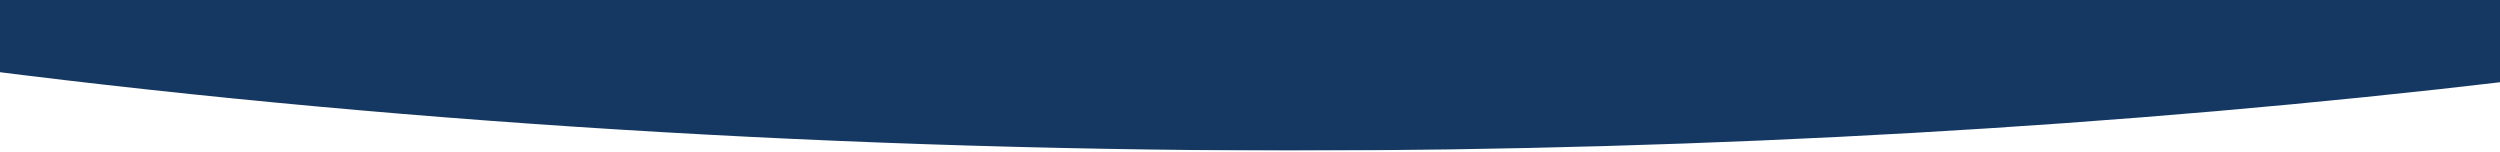
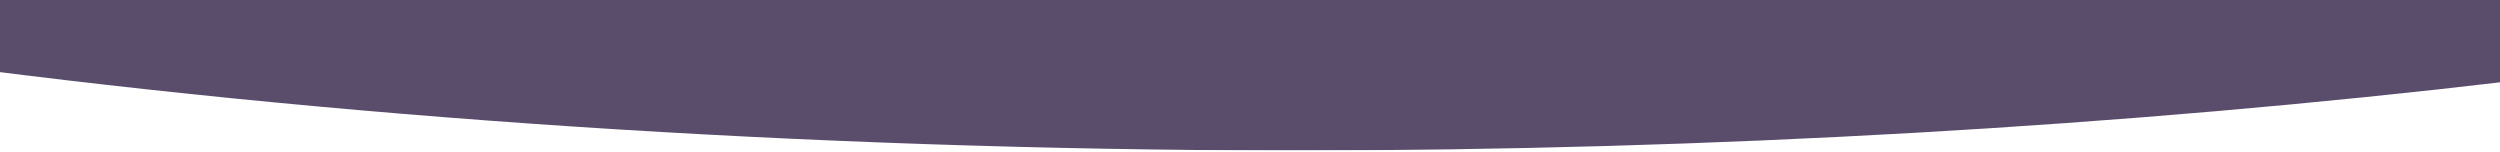
- <svg xmlns="http://www.w3.org/2000/svg" width="1440" height="87" viewBox="0 0 1440 87" fill="none">
-   <mask id="mask0" mask-type="alpha" maskUnits="userSpaceOnUse" x="0" y="-1" width="1440" height="88">
-     <rect x="1440" y="86.738" width="1440" height="86.738" transform="rotate(-180 1440 86.7378)" fill="#C4C4C4" />
+ <svg xmlns="http://www.w3.org/2000/svg" version="1.1" id="Layer_1" x="0px" y="0px" viewBox="0 0 1440 87" style="enable-background:new 0 0 1440 87;" xml:space="preserve">
+   <style type="text/css">
+ 	.st0{fill:#C4C4C4;filter:url(#Adobe_OpacityMaskFilter);}
+ 	.st1{mask:url(#mask0_1_);}
+ 	.st2{fill:#281840;}
+ </style>
+   <defs>
+     <filter id="Adobe_OpacityMaskFilter" filterUnits="userSpaceOnUse" x="-1289" y="-951.4" width="3879" height="1038.2">
+       <feColorMatrix type="matrix" values="1 0 0 0 0  0 1 0 0 0  0 0 1 0 0  0 0 0 1 0" />
+     </filter>
+   </defs>
+   <mask maskUnits="userSpaceOnUse" x="-1289" y="-951.4" width="3879" height="1038.2" id="mask0_1_">
+     <rect y="0" class="st0" width="1440" height="86.7" />
  </mask>
-   <g mask="url(#mask0)">
-     <path d="M-723.709 -89.619C-898.329 -136.603 -1036.55 -193.82 -1129.21 -257.478C-1230.26 -323.855 -1284.55 -395.427 -1288.87 -467.984L-1288.87 -474.397C-1293.96 -591.066 -1151.9 -704.25 -889.445 -792.64C-785.933 -830.495 -661.172 -863.015 -520.407 -888.834C-451.064 -901.397 -376.901 -911.567 -299.426 -919.135C-38.862 -942.389 232.979 -953.218 505.497 -951.2C847.433 -953.29 1188.18 -938.823 1513.72 -908.393C1575.04 -902.301 1614.27 -898.133 1630.29 -895.888C1791.5 -875.038 1934.44 -843.912 2048.5 -804.824C2224.53 -748.419 2363.97 -683.241 2460.07 -612.435C2552.21 -533.821 2595.97 -451.116 2589.35 -368.101L2589.35 -366.338C2591.52 -303.123 2536.26 -240.858 2429.13 -185.813C2331 -133.947 2199.76 -87.972 2042.42 -50.339C1860.42 -10.036 1659.74 22.617 1446.32 46.657C1223.71 72.993 985.661 86.603 745.261 86.738L739.184 86.738C463.822 86.169 192.183 68.225 -56.9 34.152C-299.66 3.027 -524.542 -38.715 -723.709 -89.619Z" fill="#153863" />
+   <g class="st1">
+     <path class="st2" d="M-723.7-89.6c-174.6-47-312.8-104.2-405.5-167.9c-101.1-66.4-155.3-137.9-159.7-210.5v-6.4   c-5.1-116.7,137-229.9,399.4-318.2c103.5-37.9,228.3-70.4,369-96.2c69.3-12.6,143.5-22.7,221-30.3   c260.6-23.3,532.4-34.1,804.9-32.1c341.9-2.1,682.7,12.4,1008.2,42.8c61.3,6.1,100.6,10.3,116.6,12.5   c161.2,20.8,304.1,52,418.2,91.1c176,56.4,315.5,121.6,411.6,192.4c92.1,78.6,135.9,161.3,129.3,244.3v1.8   c2.2,63.2-53.1,125.5-160.2,180.5C2331-133.9,2199.8-88,2042.4-50.3c-182,40.3-382.7,73-596.1,97C1223.7,73,985.7,86.6,745.3,86.7   h-6.1c-275.4-0.6-547-18.5-796.1-52.6C-299.7,3-524.5-38.7-723.7-89.6z" />
  </g>
</svg>
